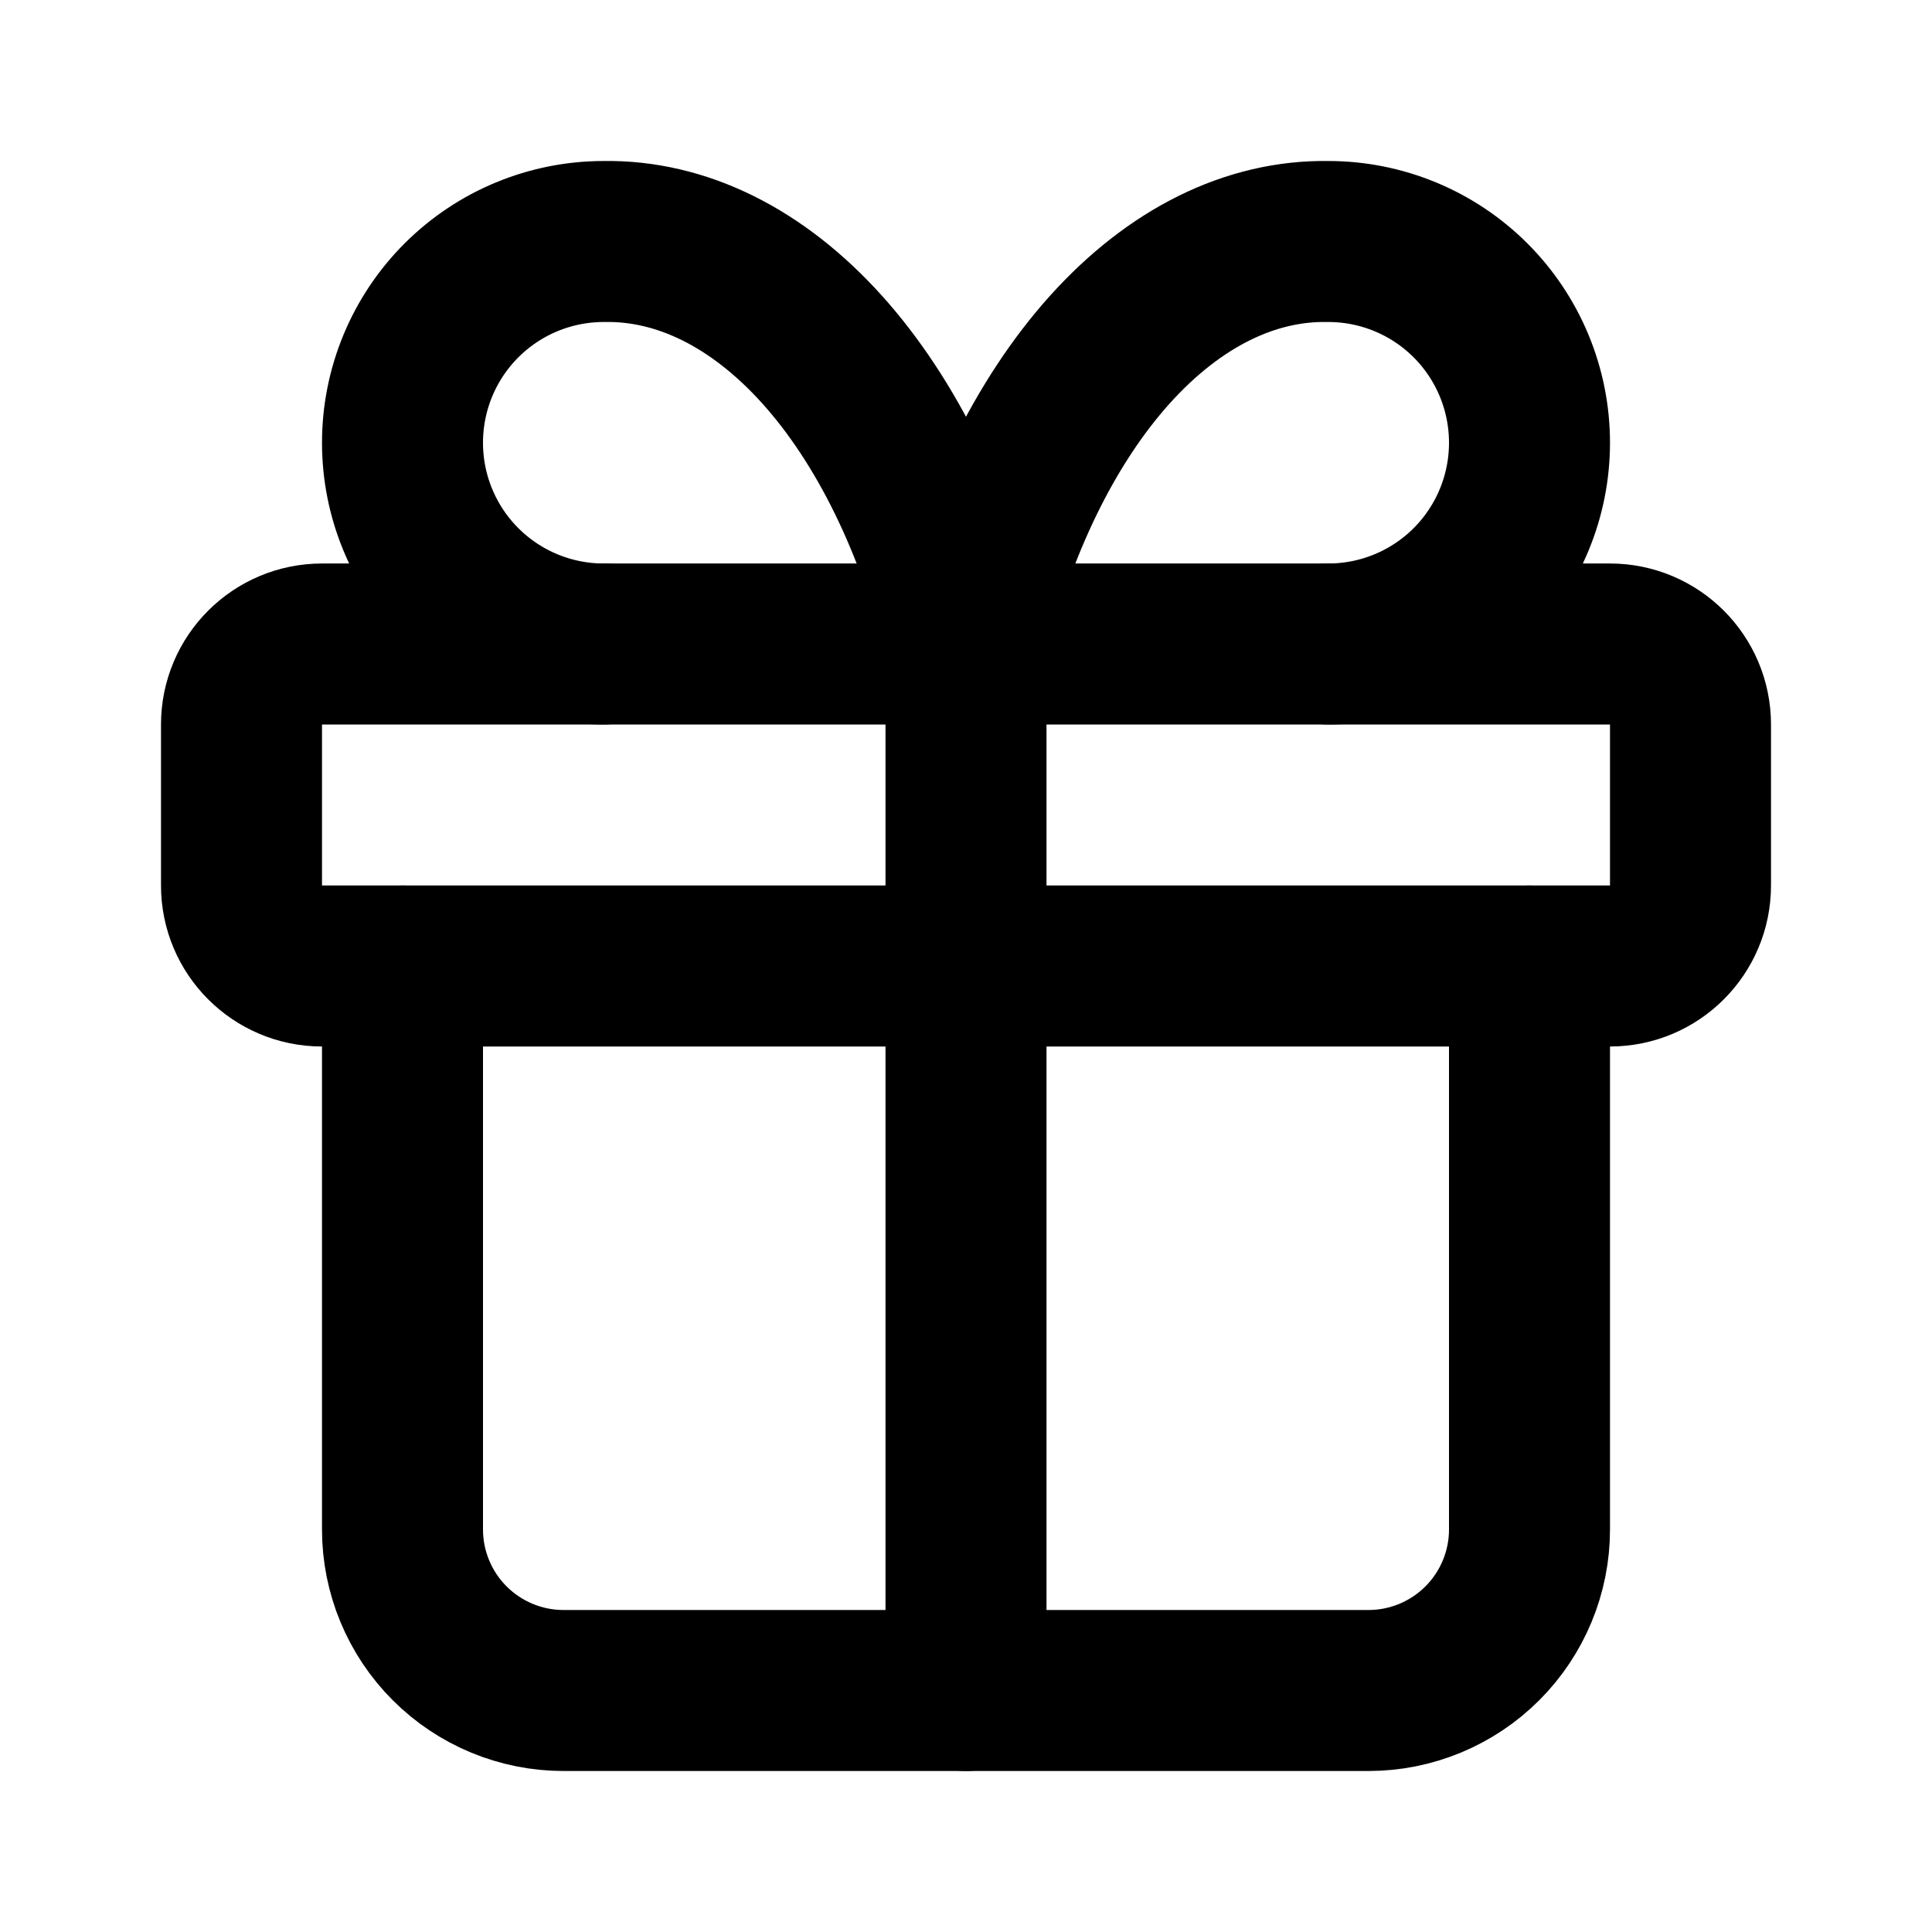
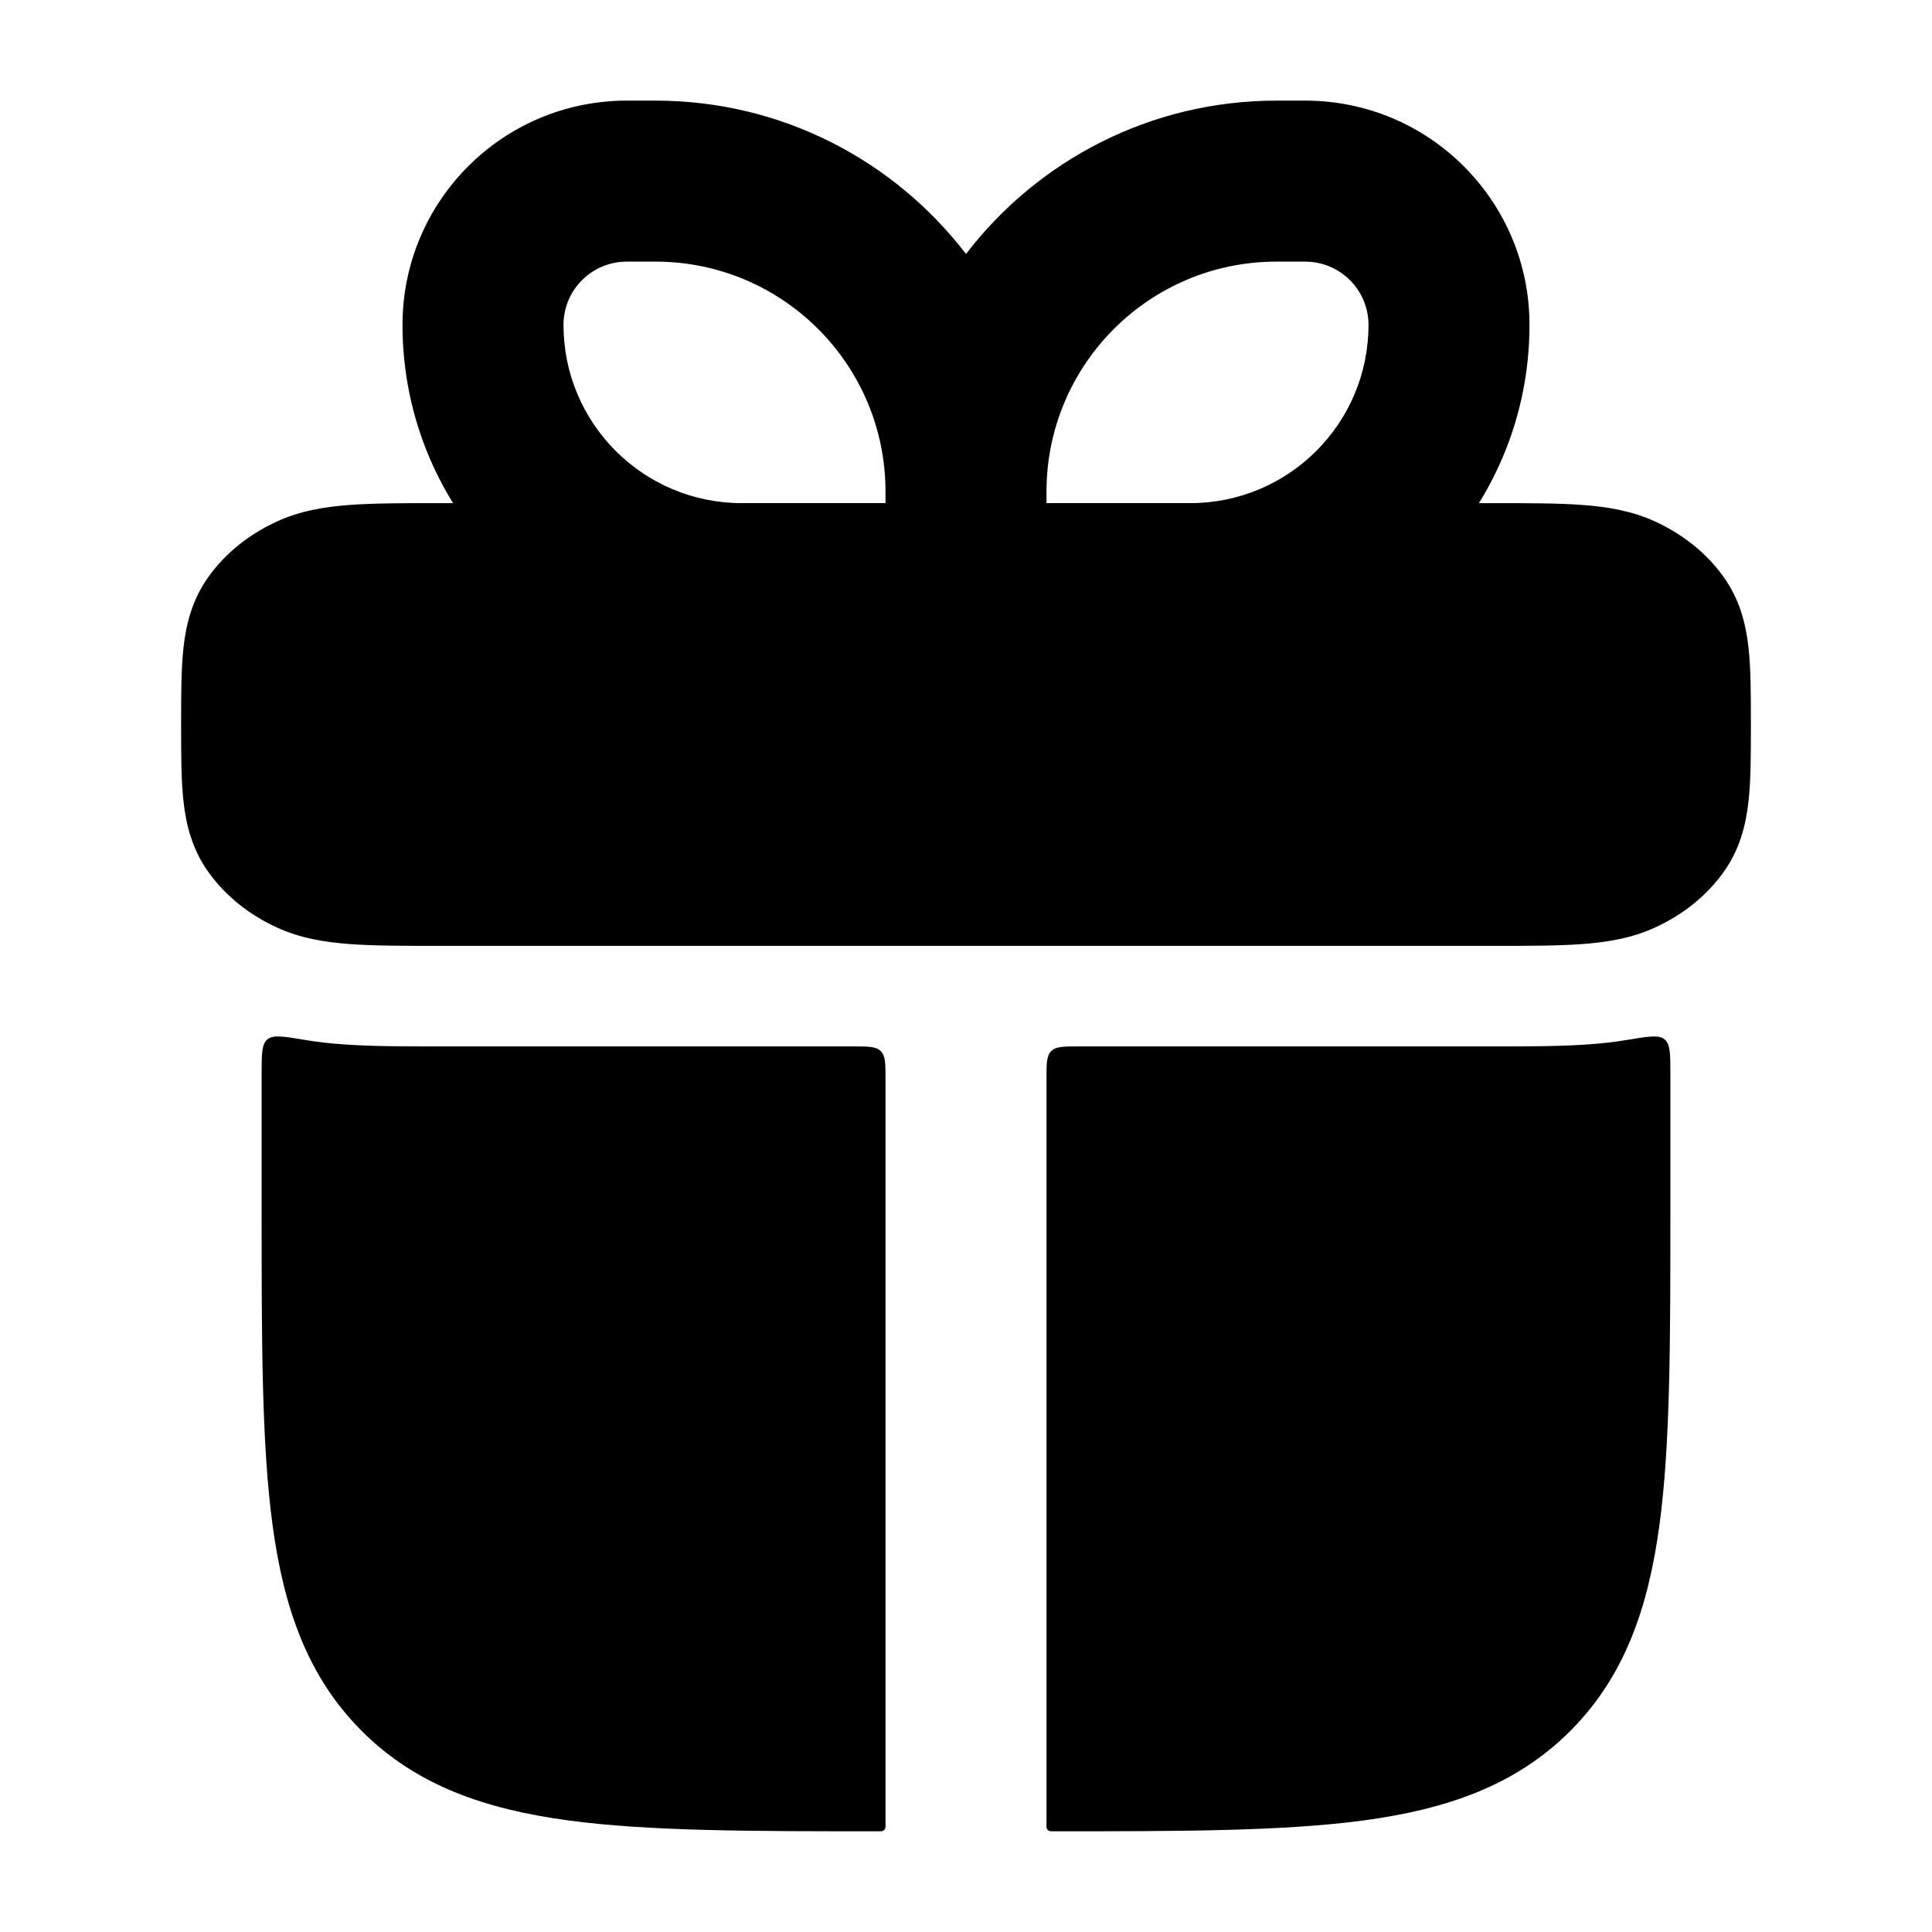
<svg xmlns="http://www.w3.org/2000/svg" width="24" height="24" viewBox="0 0 24 24" fill="none">
-   <path d="M20 8H4C3.448 8 3 8.448 3 9V11C3 11.552 3.448 12 4 12H20C20.552 12 21 11.552 21 11V9C21 8.448 20.552 8 20 8Z" stroke="black" stroke-width="2" stroke-linecap="round" stroke-linejoin="round" />
-   <path d="M12 8V21" stroke="black" stroke-width="2" stroke-linecap="round" stroke-linejoin="round" />
-   <path d="M19 12V19C19 19.53 18.789 20.039 18.414 20.414C18.039 20.789 17.53 21 17 21H7C6.47 21 5.961 20.789 5.586 20.414C5.211 20.039 5 19.53 5 19V12" stroke="black" stroke-width="2" stroke-linecap="round" stroke-linejoin="round" />
-   <path d="M7.5 8C6.837 8 6.201 7.737 5.732 7.268C5.263 6.799 5 6.163 5 5.5C5 4.837 5.263 4.201 5.732 3.732C6.201 3.263 6.837 3 7.5 3C8.465 2.983 9.41 3.451 10.213 4.343C11.015 5.235 11.638 6.509 12 8C12.362 6.509 12.985 5.235 13.787 4.343C14.59 3.451 15.535 2.983 16.5 3C17.163 3 17.799 3.263 18.268 3.732C18.737 4.201 19 4.837 19 5.5C19 6.163 18.737 6.799 18.268 7.268C17.799 7.737 17.163 8 16.5 8" stroke="black" stroke-width="2" stroke-linecap="round" stroke-linejoin="round" />
+   <path d="M18.527 6.25C18.971 6.25 19.345 6.25 19.649 6.272C19.965 6.295 20.272 6.345 20.564 6.48C20.896 6.633 21.192 6.862 21.407 7.161C21.611 7.443 21.687 7.747 21.72 8.04C21.75 8.304 21.75 8.621 21.75 8.964V9.036C21.75 9.379 21.75 9.696 21.72 9.96C21.687 10.252 21.611 10.557 21.407 10.839C21.192 11.138 20.896 11.367 20.564 11.52C20.272 11.655 19.965 11.705 19.649 11.728C19.345 11.75 18.971 11.75 18.527 11.75H5.473C5.029 11.75 4.655 11.75 4.351 11.728C4.035 11.705 3.728 11.655 3.436 11.52C3.104 11.367 2.808 11.138 2.593 10.839C2.389 10.557 2.313 10.252 2.28 9.96C2.25 9.696 2.25 9.379 2.25 9.036V8.964C2.25 8.621 2.25 8.304 2.28 8.04C2.313 7.747 2.389 7.443 2.593 7.161C2.808 6.862 3.104 6.633 3.436 6.48C3.728 6.345 4.035 6.295 4.351 6.272C4.655 6.25 5.029 6.25 5.473 6.25H18.527Z" fill="black" />
+   <path d="M3.787 12.918C3.523 12.874 3.392 12.852 3.321 12.912C3.25 12.972 3.25 13.094 3.25 13.34V15.054C3.25 16.657 3.25 17.936 3.385 18.939C3.524 19.975 3.82 20.829 4.495 21.504C5.17 22.179 6.023 22.474 7.06 22.614C8.063 22.749 9.342 22.749 10.944 22.749C10.975 22.749 11 22.724 11 22.693V13.399C11 13.21 11 13.116 10.941 13.057C10.883 12.999 10.789 12.999 10.6 12.999H5.439C5.022 12.999 4.611 12.999 4.26 12.973C4.115 12.963 3.956 12.947 3.787 12.918Z" fill="black" />
+   <path d="M13.4 12.999C13.211 12.999 13.117 12.999 13.059 13.057C13 13.116 13 13.21 13 13.399V22.693C13 22.724 13.025 22.749 13.056 22.749C14.658 22.749 15.937 22.749 16.94 22.614C17.977 22.474 18.83 22.179 19.505 21.504C20.18 20.829 20.476 19.975 20.615 18.939C20.75 17.936 20.75 16.657 20.75 15.054V13.34C20.75 13.094 20.75 12.972 20.679 12.912C20.608 12.852 20.477 12.874 20.213 12.918C20.044 12.947 19.885 12.963 19.74 12.973C19.389 12.999 18.978 12.999 18.561 12.999H13.4Z" fill="black" />
+   <path fill-rule="evenodd" clip-rule="evenodd" d="M7.786 1.25C6.247 1.25 5 2.497 5 4.036C5 6.363 6.887 8.25 9.214 8.25H12H14.786C17.113 8.25 19 6.363 19 4.036C19 2.497 17.753 1.25 16.214 1.25H15.857C14.285 1.25 12.888 1.997 12 3.155C11.112 1.997 9.715 1.25 8.143 1.25H7.786ZM11 6.107C11 4.529 9.721 3.25 8.143 3.25H7.786C7.352 3.25 7 3.602 7 4.036C7 5.259 7.991 6.25 9.214 6.25H11V6.107ZM13 6.25H14.786C16.009 6.25 17 5.259 17 4.036C17 3.602 16.648 3.25 16.214 3.25H15.857C14.279 3.25 13 4.529 13 6.107V6.25Z" fill="black" />
</svg>
